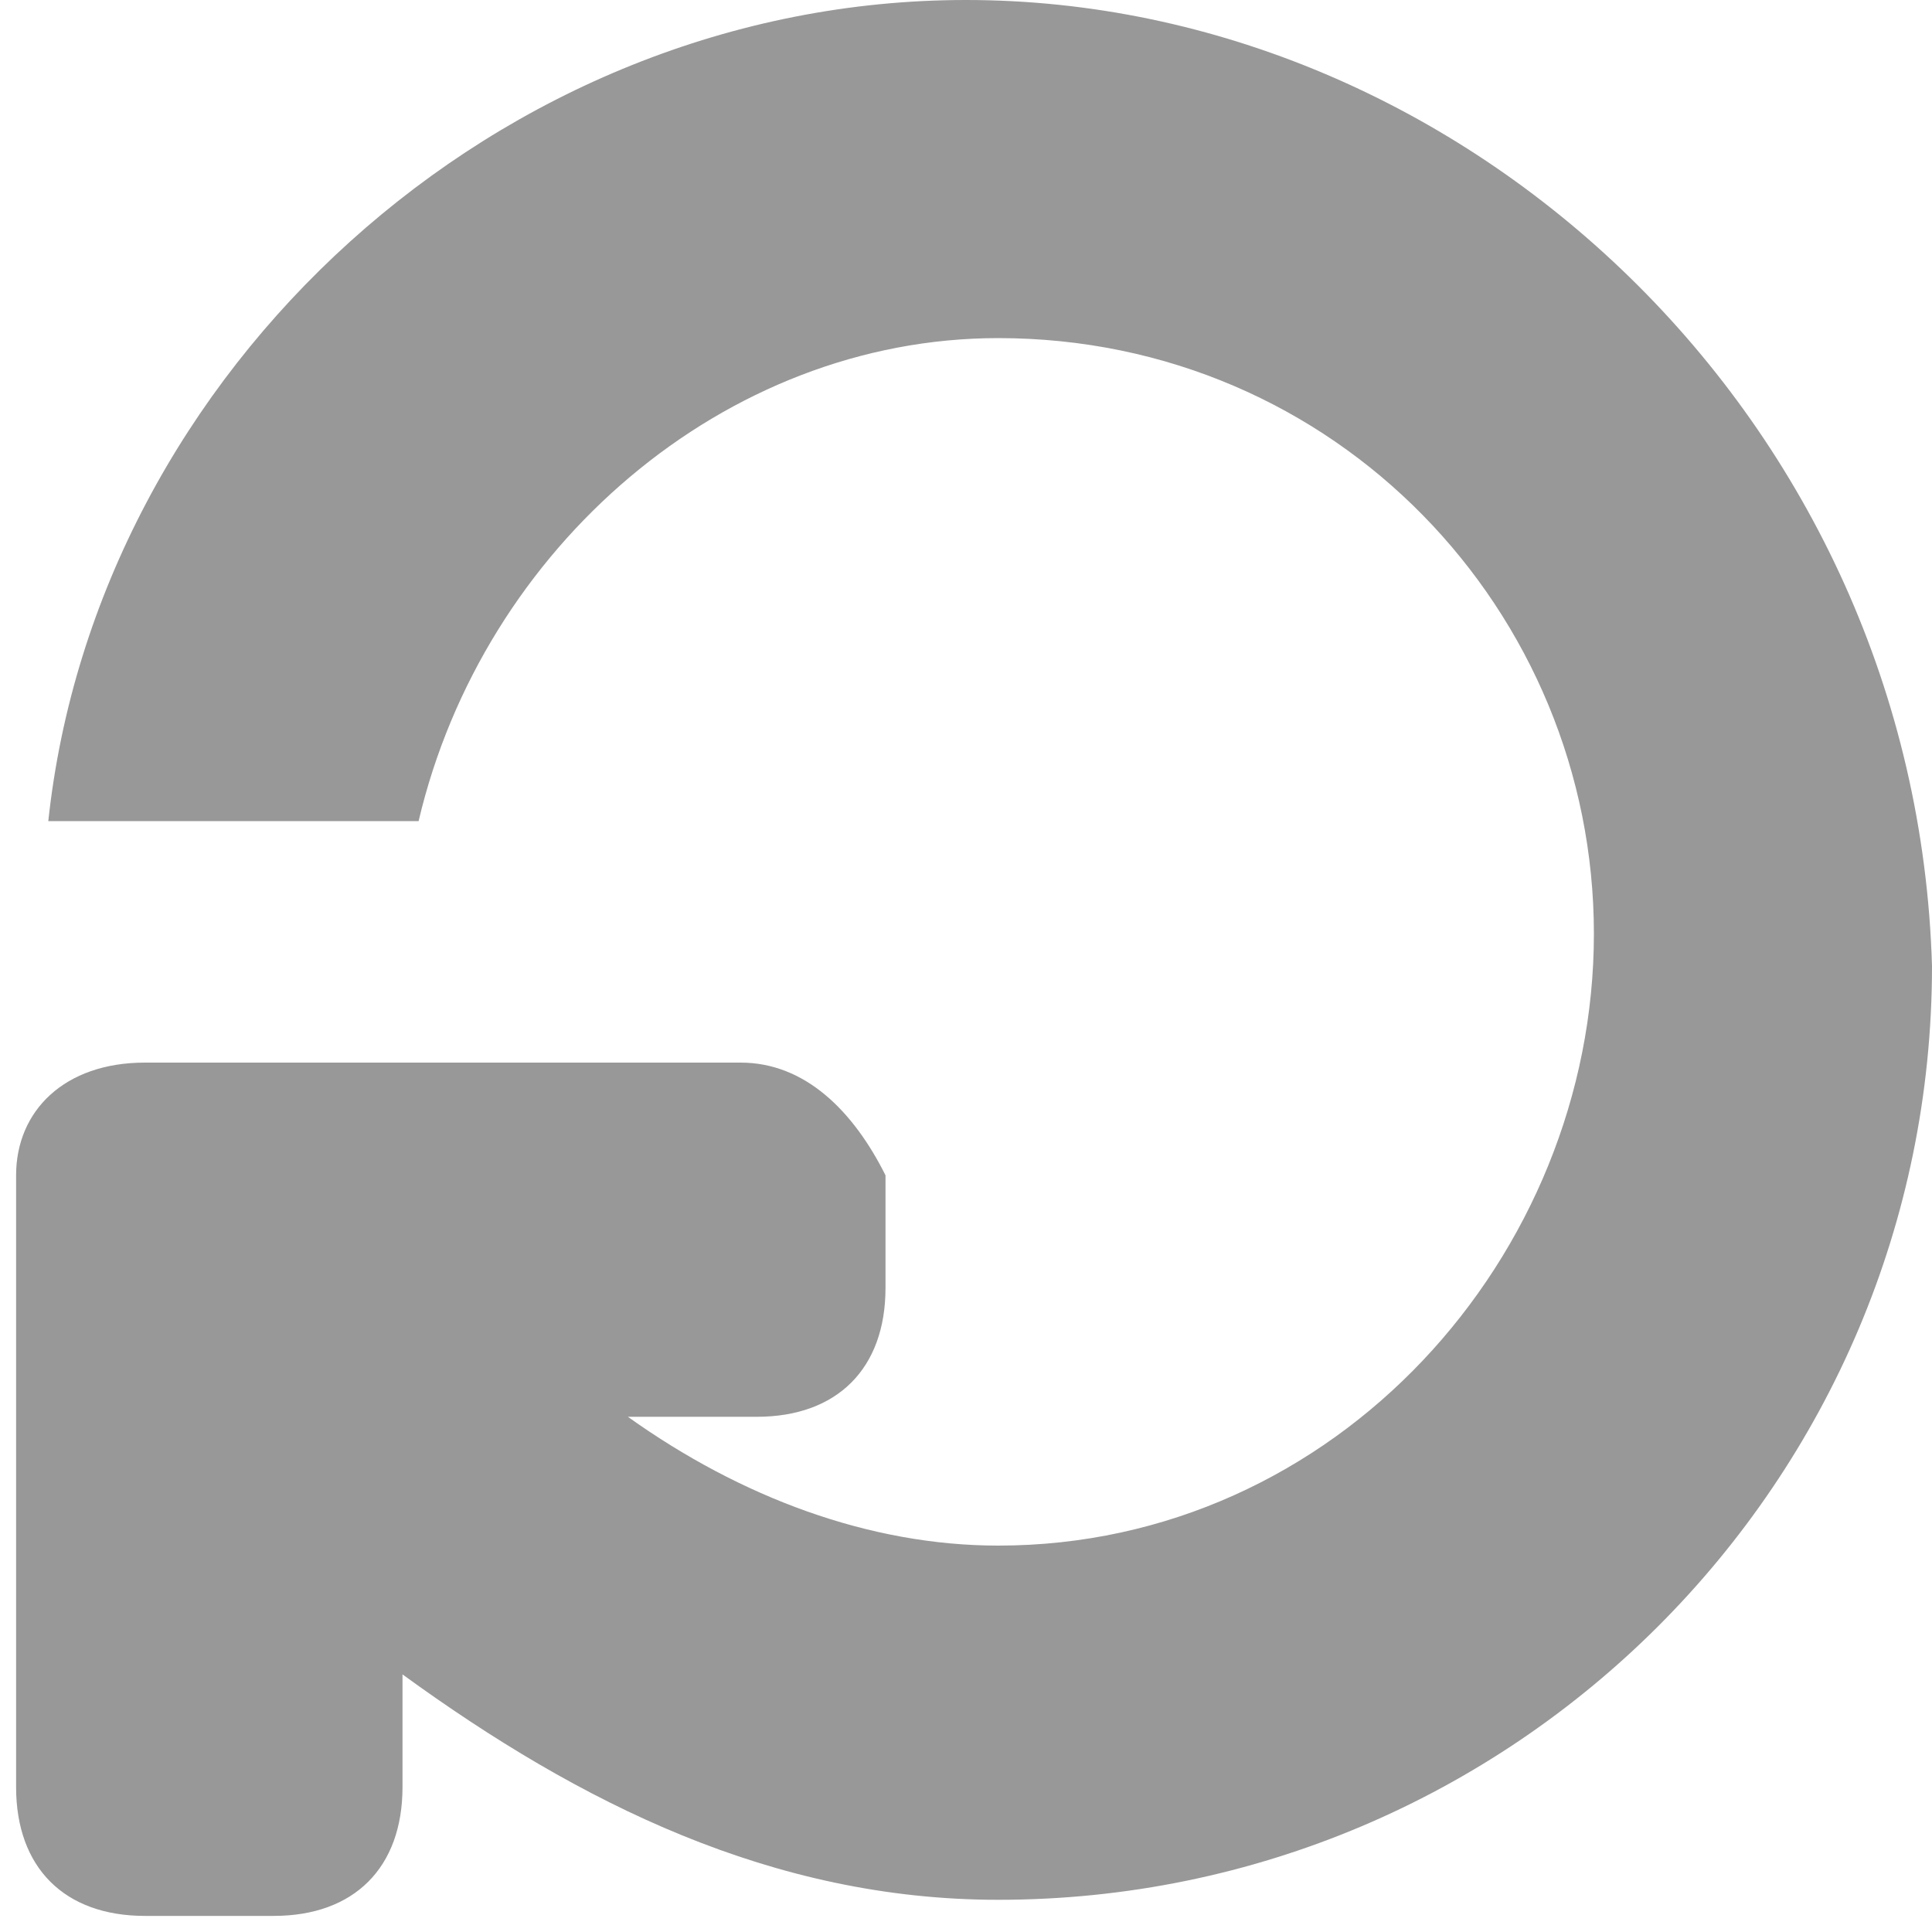
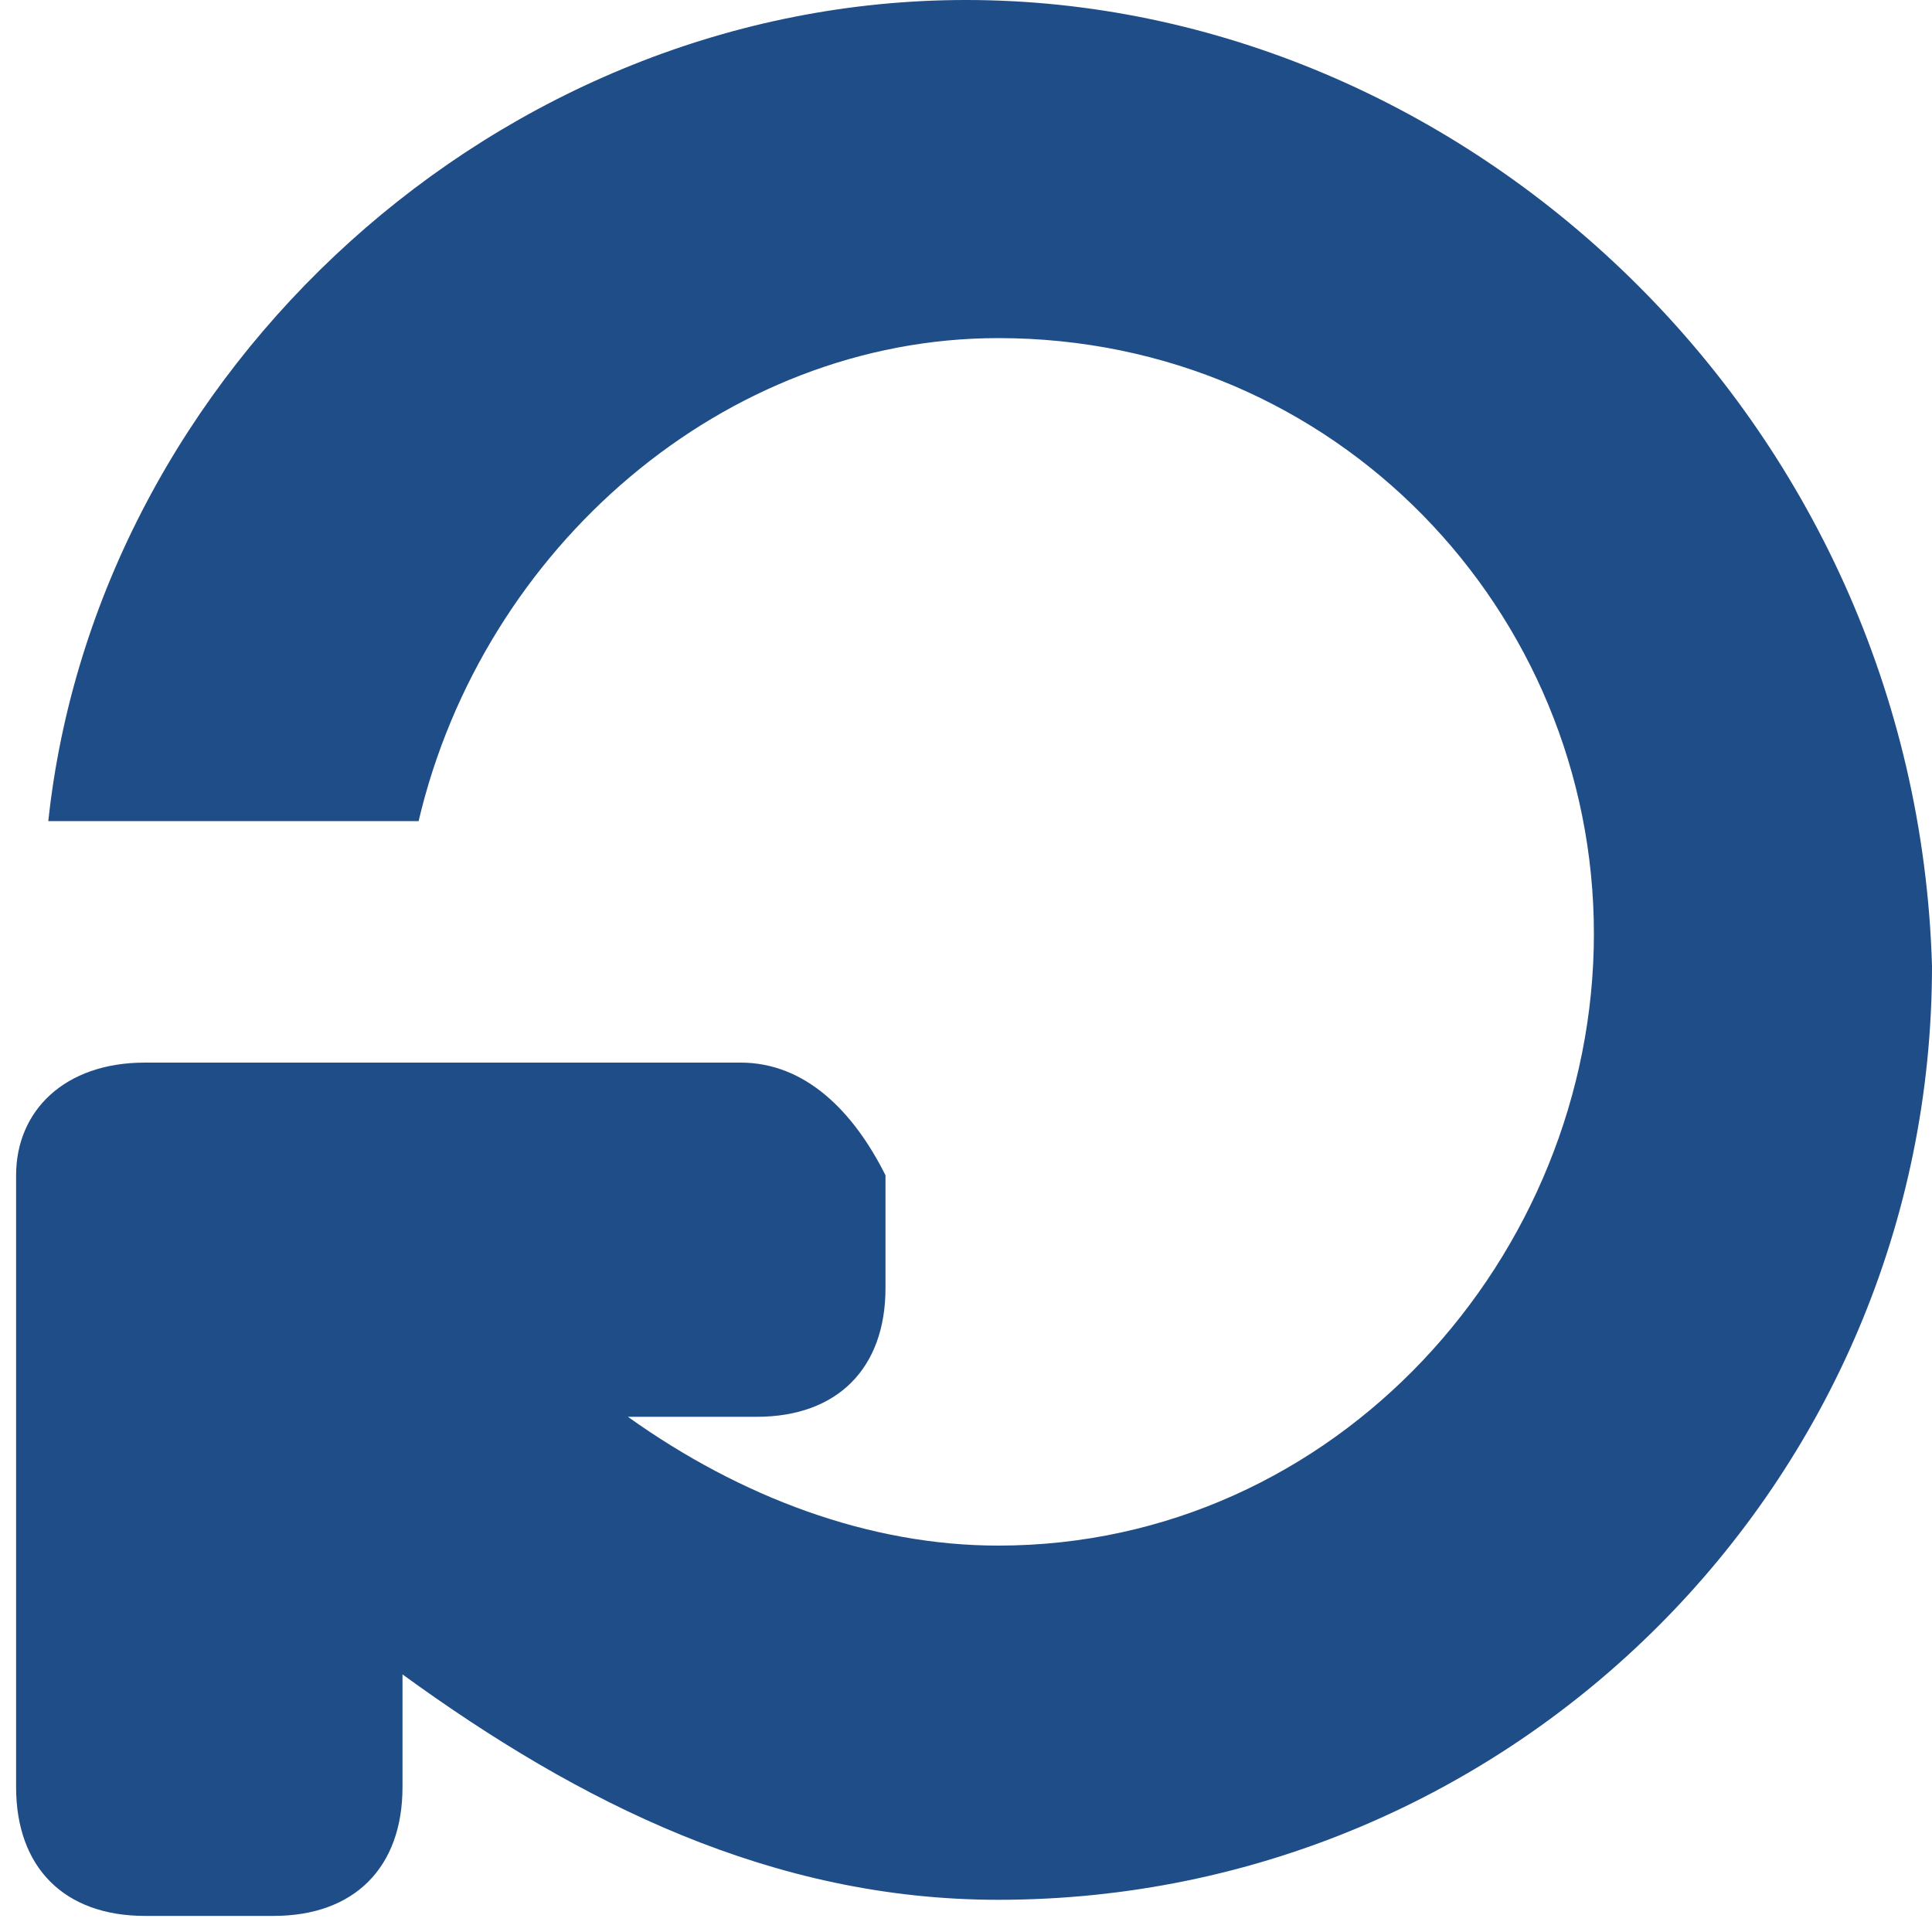
<svg xmlns="http://www.w3.org/2000/svg" width="12" height="12" viewBox="-0.1 0 12 12" preserveAspectRatio="xMinYMid meet" overflow="visible">
-   <path d="M5.9 0C3 0 .5 2.3.2 5.1h2.3c.4-1.7 1.9-3 3.6-3 2.1 0 3.7 1.7 3.7 3.7S8.2 9.6 6.1 9.6c-.8 0-1.6-.3-2.3-.8h.8c.5 0 .8-.3.8-.8v-.7c-.2-.4-.5-.7-.9-.7H.8c-.5 0-.8.3-.8.7v3.8c0 .5.3.8.8.8h.8c.5 0 .8-.3.8-.8v-.7c1.1.8 2.3 1.4 3.7 1.4 3.2 0 5.8-2.6 5.8-5.8-.1-3.4-2.9-6-6-6z" fill="#989898" />
+   <path d="M5.9 0C3 0 .5 2.3.2 5.1h2.3c.4-1.7 1.9-3 3.6-3 2.1 0 3.7 1.7 3.7 3.7S8.2 9.6 6.1 9.6c-.8 0-1.6-.3-2.3-.8h.8c.5 0 .8-.3.8-.8v-.7c-.2-.4-.5-.7-.9-.7H.8c-.5 0-.8.3-.8.7v3.8c0 .5.3.8.8.8h.8c.5 0 .8-.3.8-.8v-.7c1.1.8 2.3 1.4 3.7 1.4 3.2 0 5.8-2.6 5.8-5.8-.1-3.4-2.9-6-6-6z" fill="#1F4D87" />
</svg>
